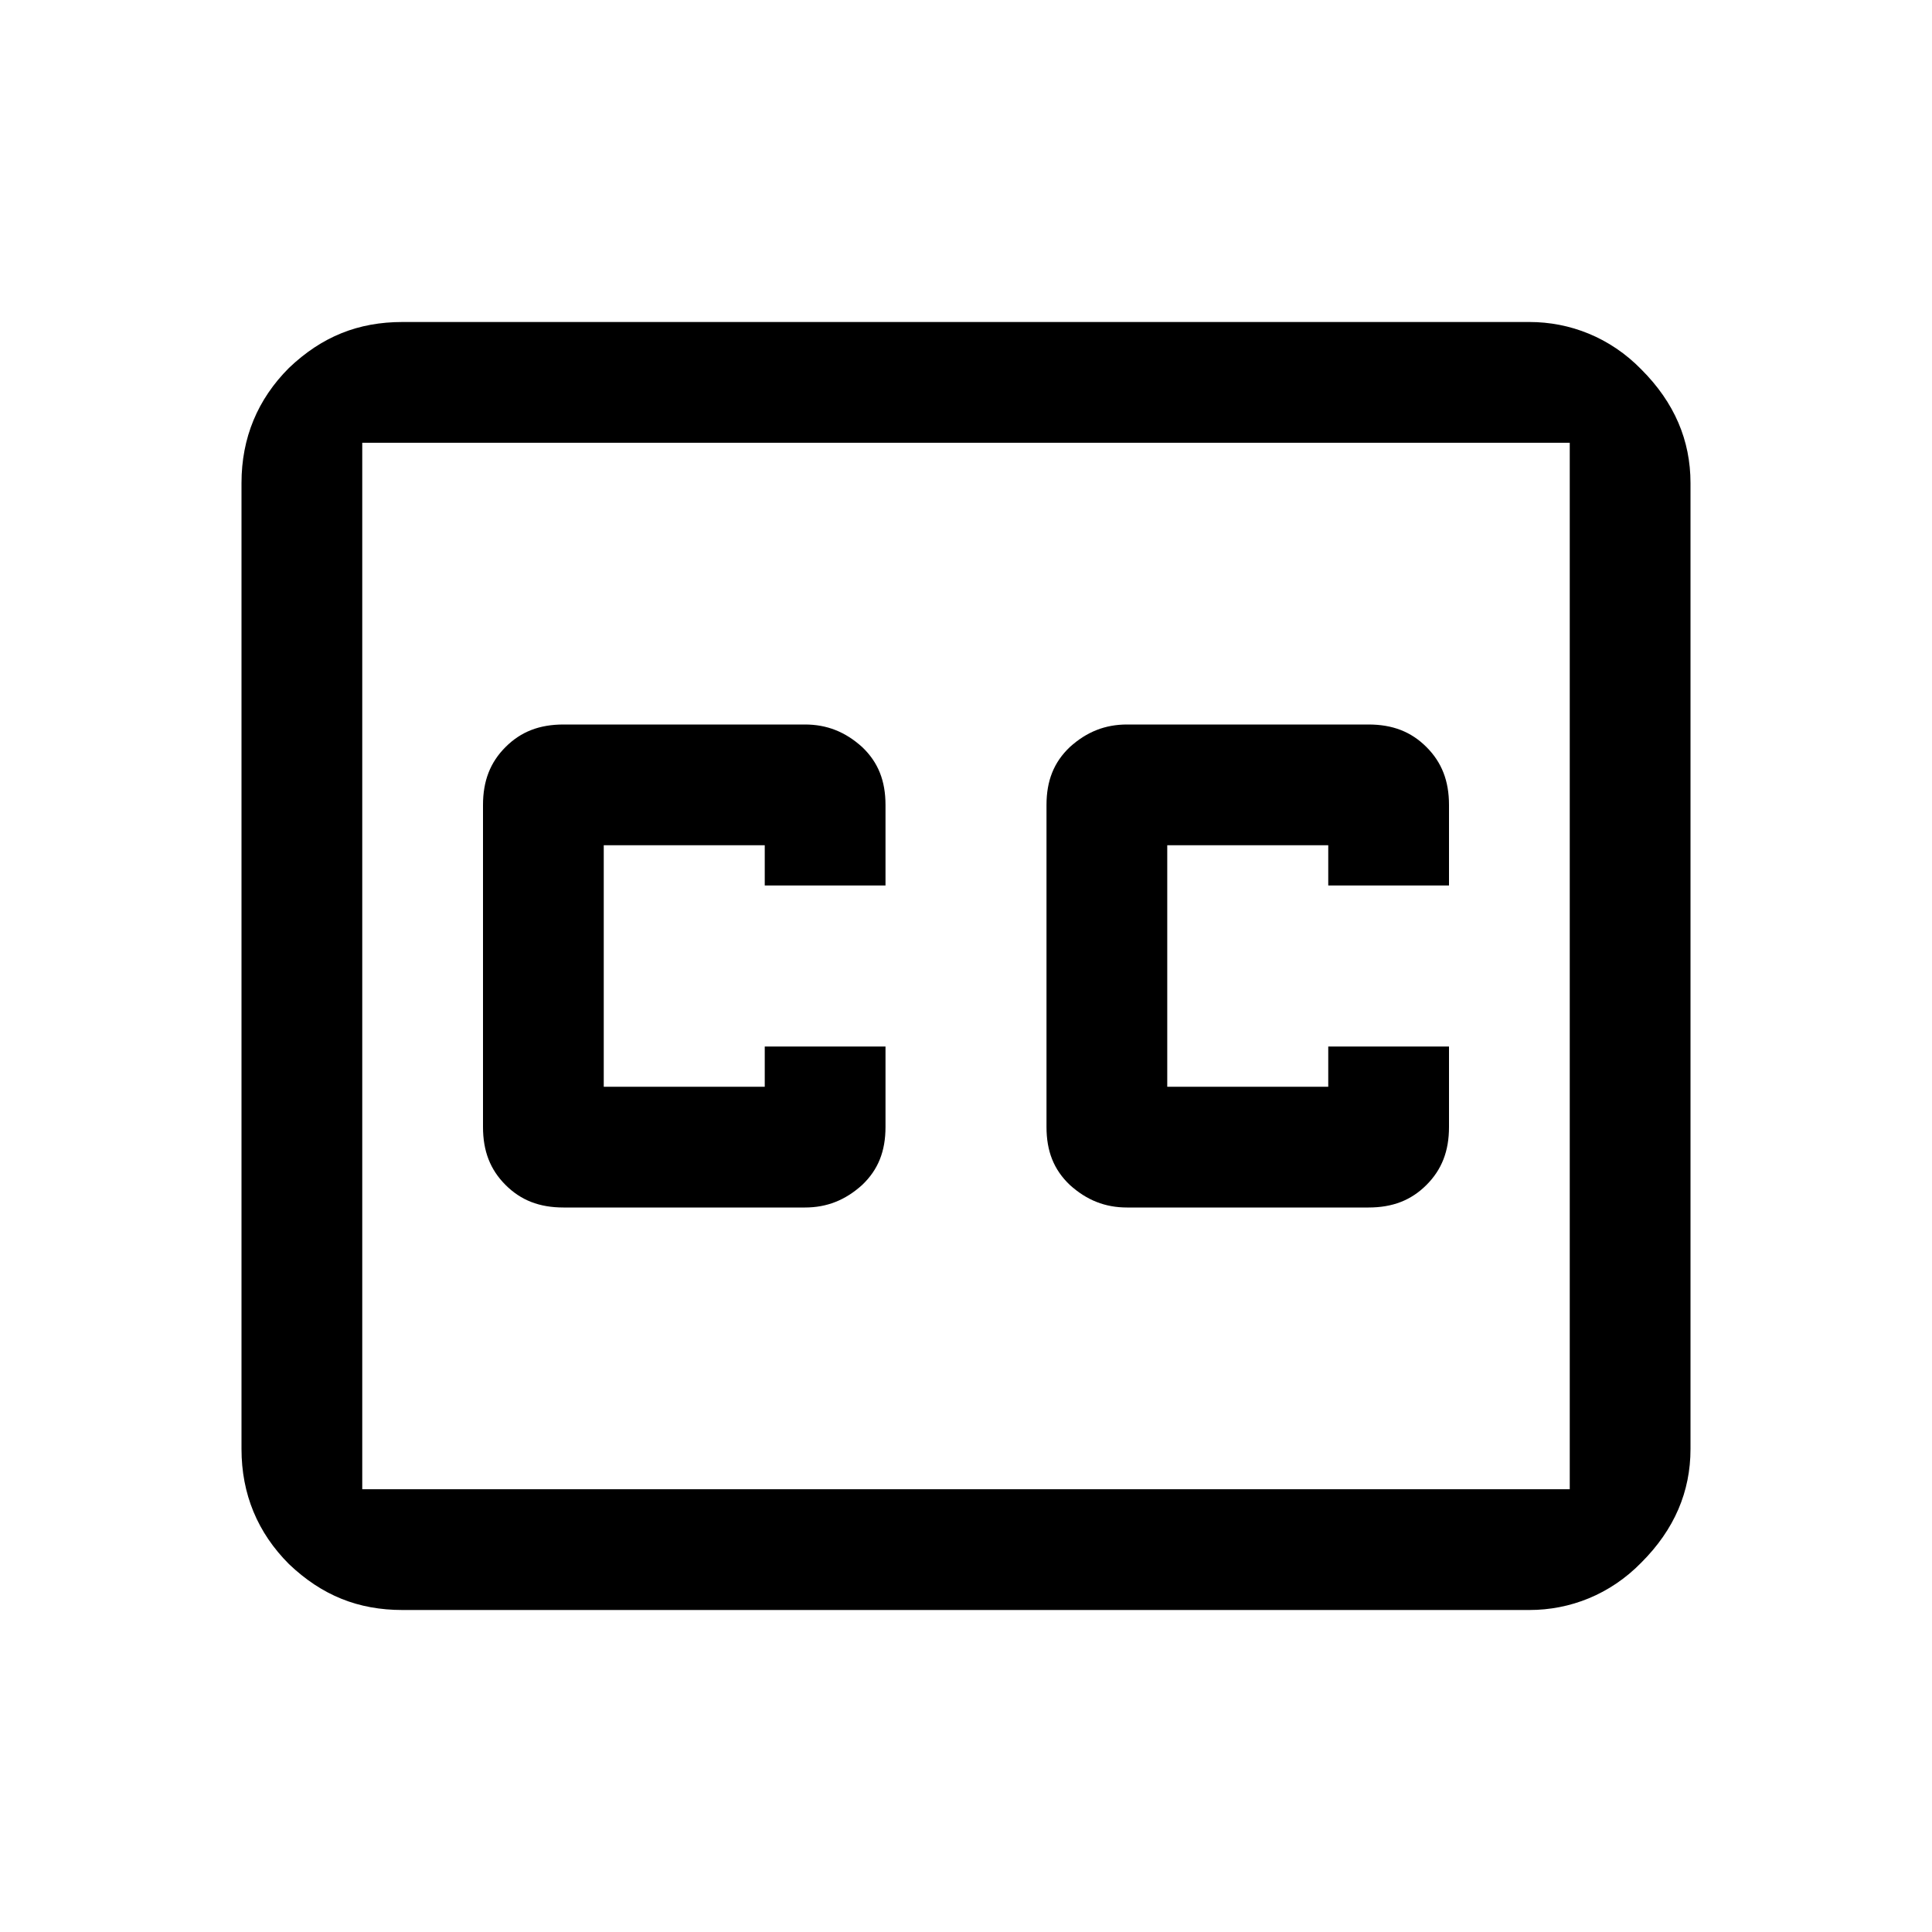
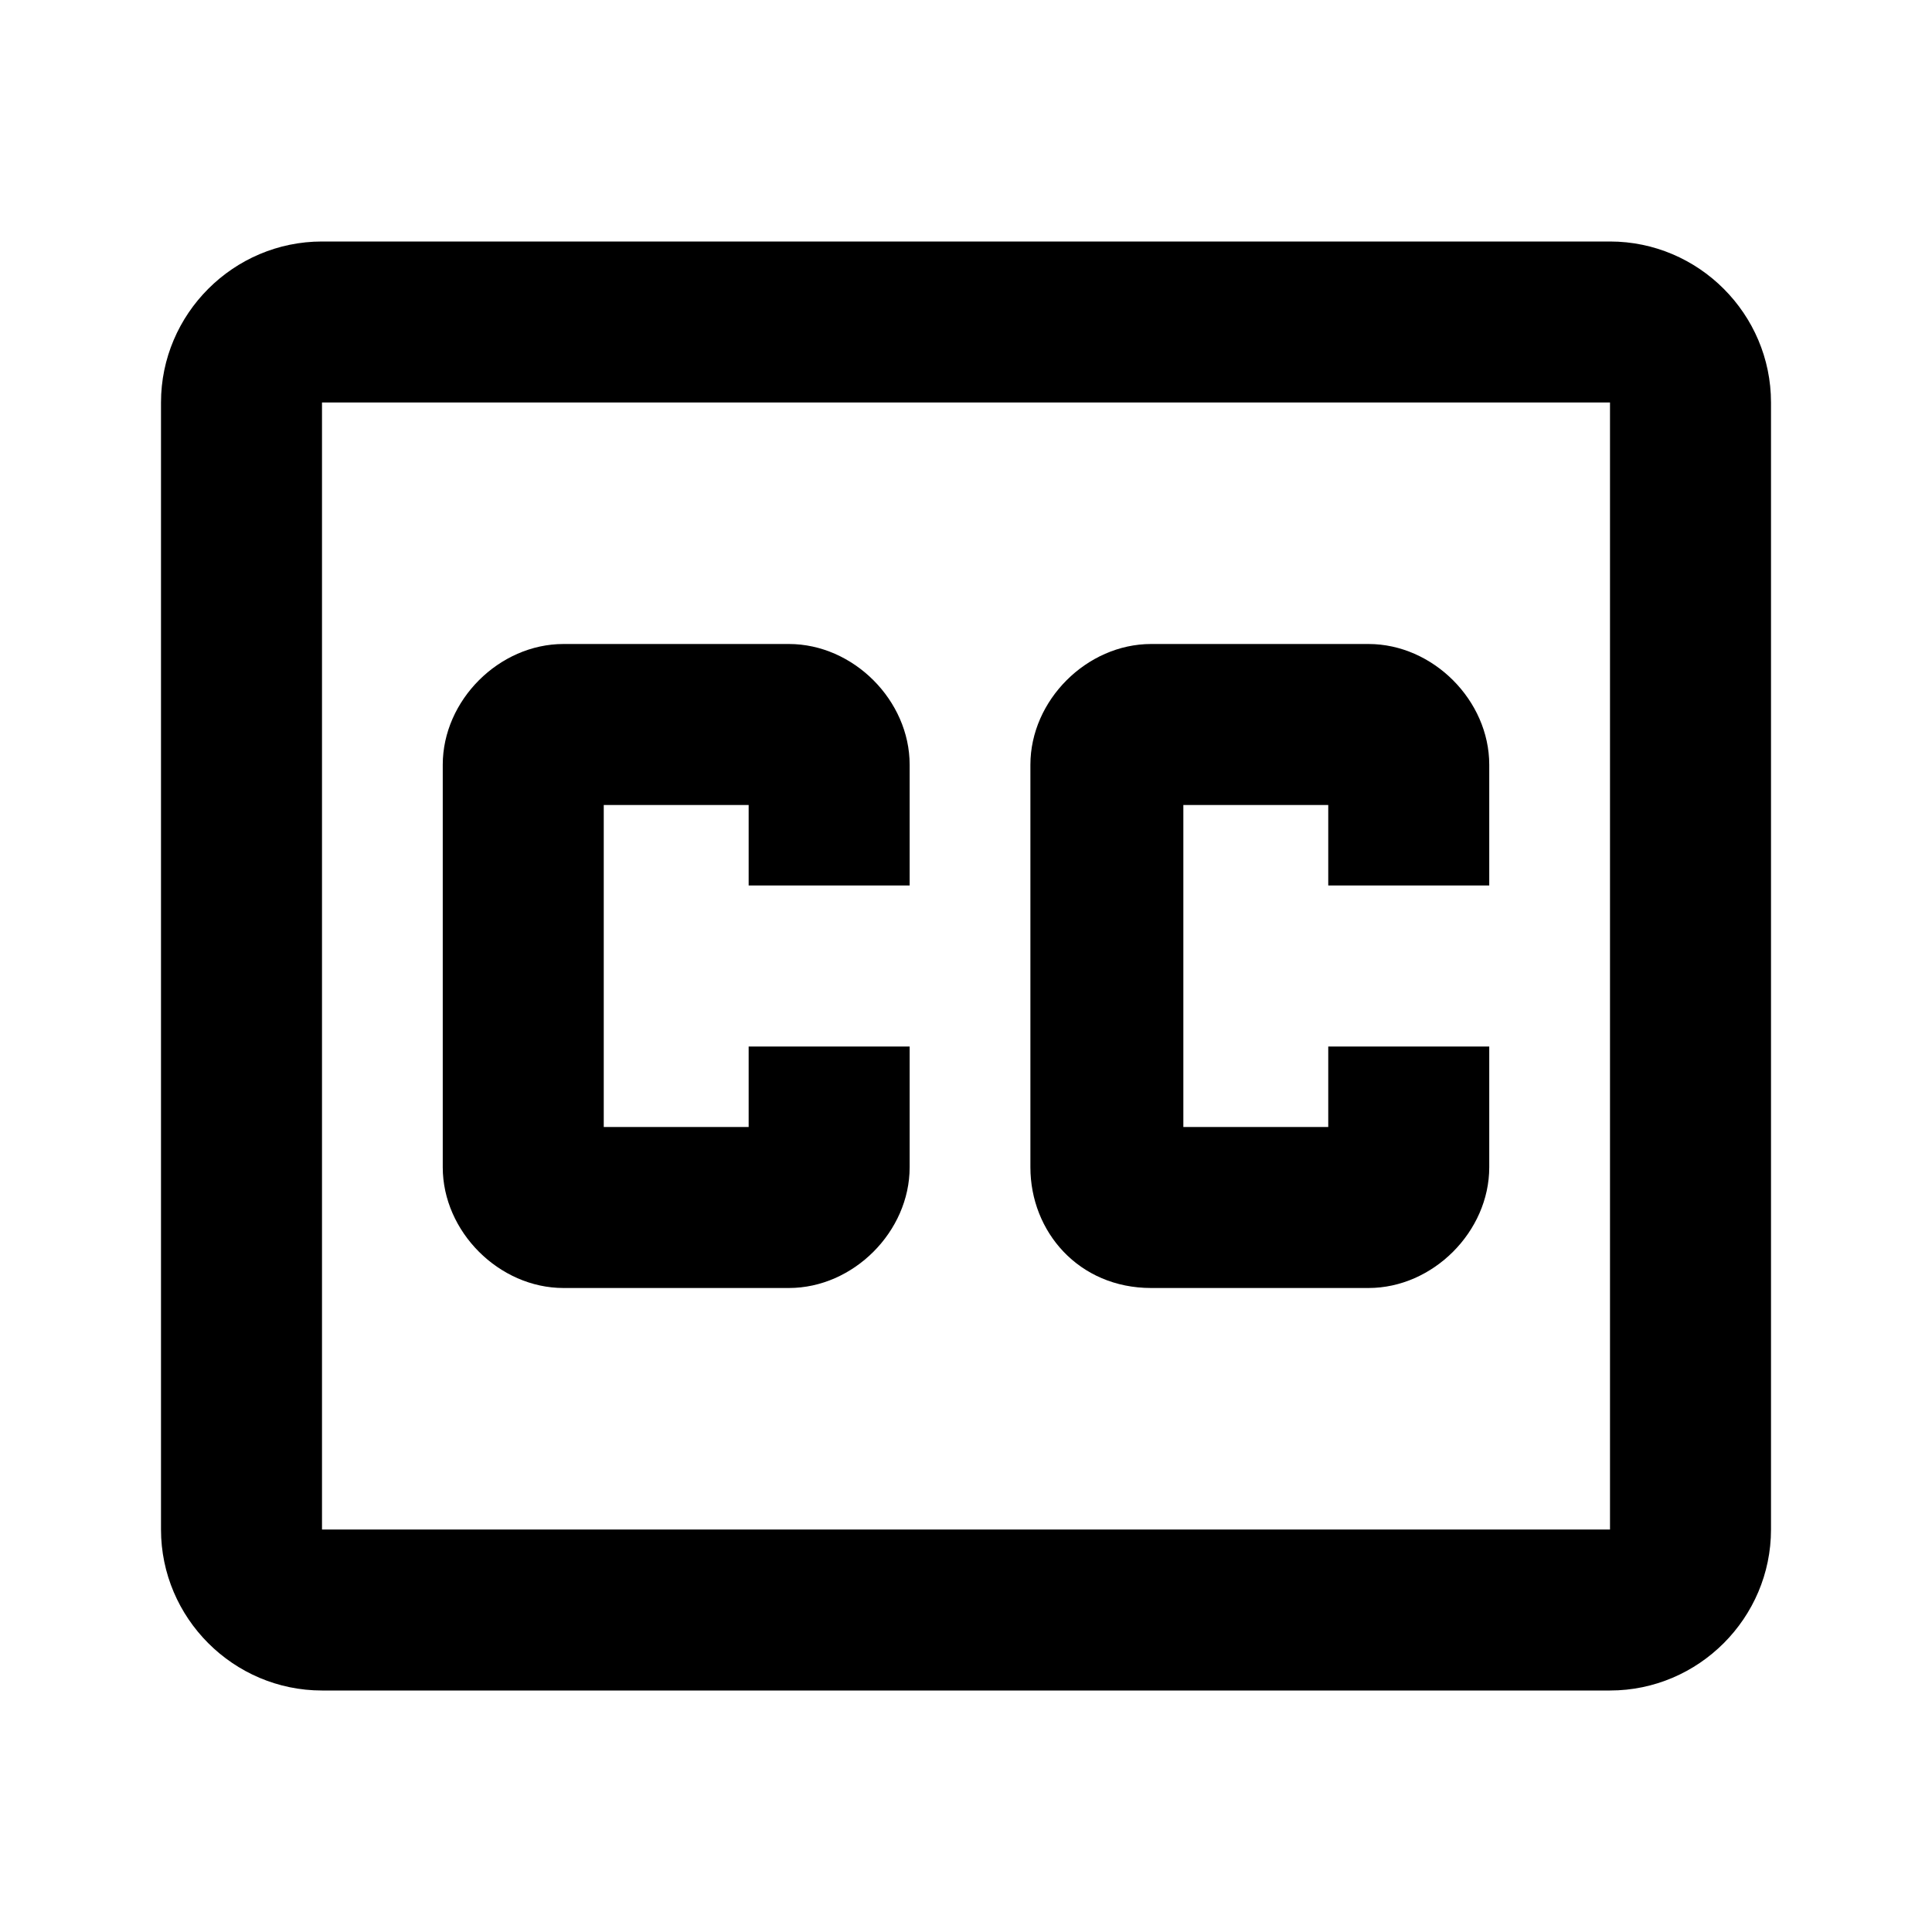
<svg xmlns="http://www.w3.org/2000/svg" version="1.1" width="24" height="24" viewBox="0 0 24 24">
-   <path d="M5,4C4.45,4 4,4.18 3.59,4.57C3.2,4.96 3,5.44 3,6V18C3,18.56 3.2,19.04 3.59,19.43C4,19.82 4.45,20 5,20H19C19.5,20 20,19.81 20.39,19.41C20.8,19 21,18.53 21,18V6C21,5.47 20.8,5 20.39,4.59C20,4.19 19.5,4 19,4H5M4.5,5.5H19.5V18.5H4.5V5.5M7,9C6.7,9 6.47,9.09 6.28,9.28C6.09,9.47 6,9.7 6,10V14C6,14.3 6.09,14.53 6.28,14.72C6.47,14.91 6.7,15 7,15H10C10.27,15 10.5,14.91 10.71,14.72C10.91,14.53 11,14.3 11,14V13H9.5V13.5H7.5V10.5H9.5V11H11V10C11,9.7 10.91,9.47 10.71,9.28C10.5,9.09 10.27,9 10,9H7M14,9C13.73,9 13.5,9.09 13.29,9.28C13.09,9.47 13,9.7 13,10V14C13,14.3 13.09,14.53 13.29,14.72C13.5,14.91 13.73,15 14,15H17C17.3,15 17.53,14.91 17.72,14.72C17.91,14.53 18,14.3 18,14V13H16.5V13.5H14.5V10.5H16.5V11H18V10C18,9.7 17.91,9.47 17.72,9.28C17.53,9.09 17.3,9 17,9H14Z" />
+   <path d="M20,3H4C2.9,3,2,3.9,2,5v14c0,1.1,0.9,2,2,2h16c1.1,0,2-0.9,2-2V5C22,3.9,21.1,3,20,3z M20,19H4V5h16V19z M5.5,14.5v-5  C5.5,8.7,6.2,8,7,8h2.8c0.8,0,1.5,0.7,1.5,1.5V11h-2v-1H7.5v4h1.8v-1h2v1.5c0,0.8-0.7,1.5-1.5,1.5H7C6.2,16,5.5,15.3,5.5,14.5z   M12.8,14.5v-5c0-0.8,0.7-1.5,1.5-1.5H17c0.8,0,1.5,0.7,1.5,1.5V11h-2v-1h-1.8v4h1.8v-1h2v1.5c0,0.8-0.7,1.5-1.5,1.5h-2.7  C13.4,16,12.8,15.3,12.8,14.5z" />
</svg>
